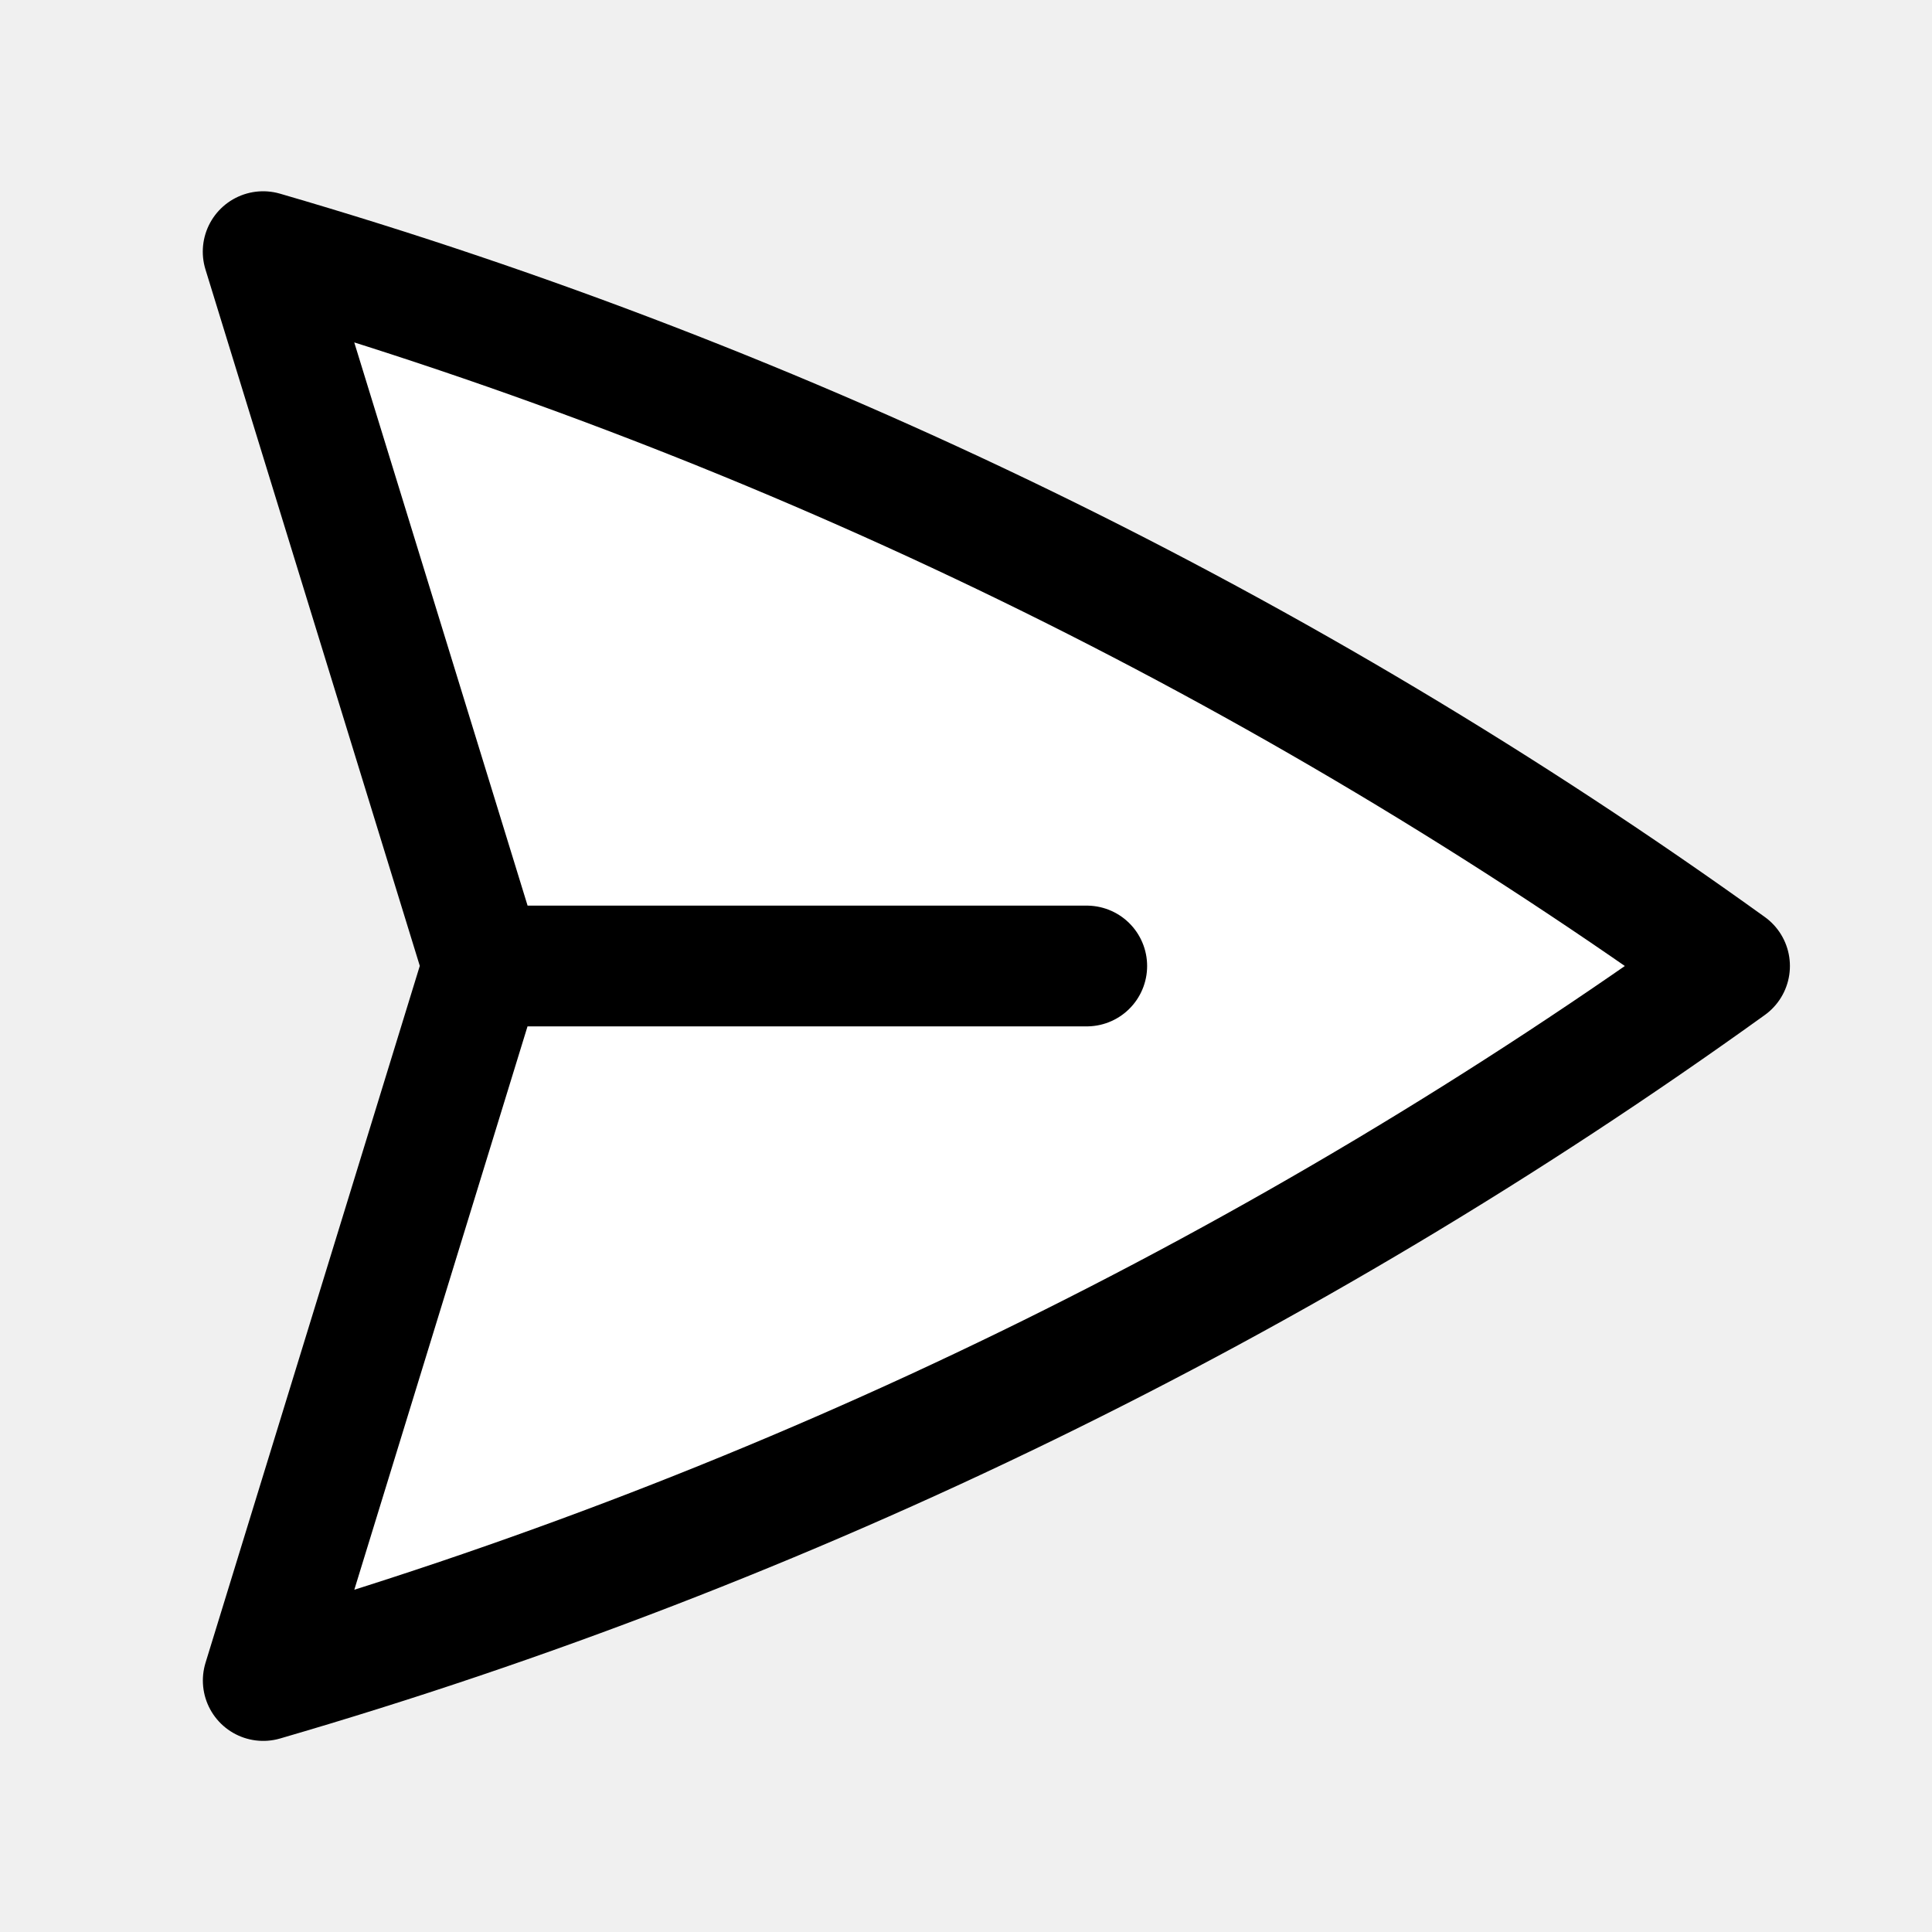
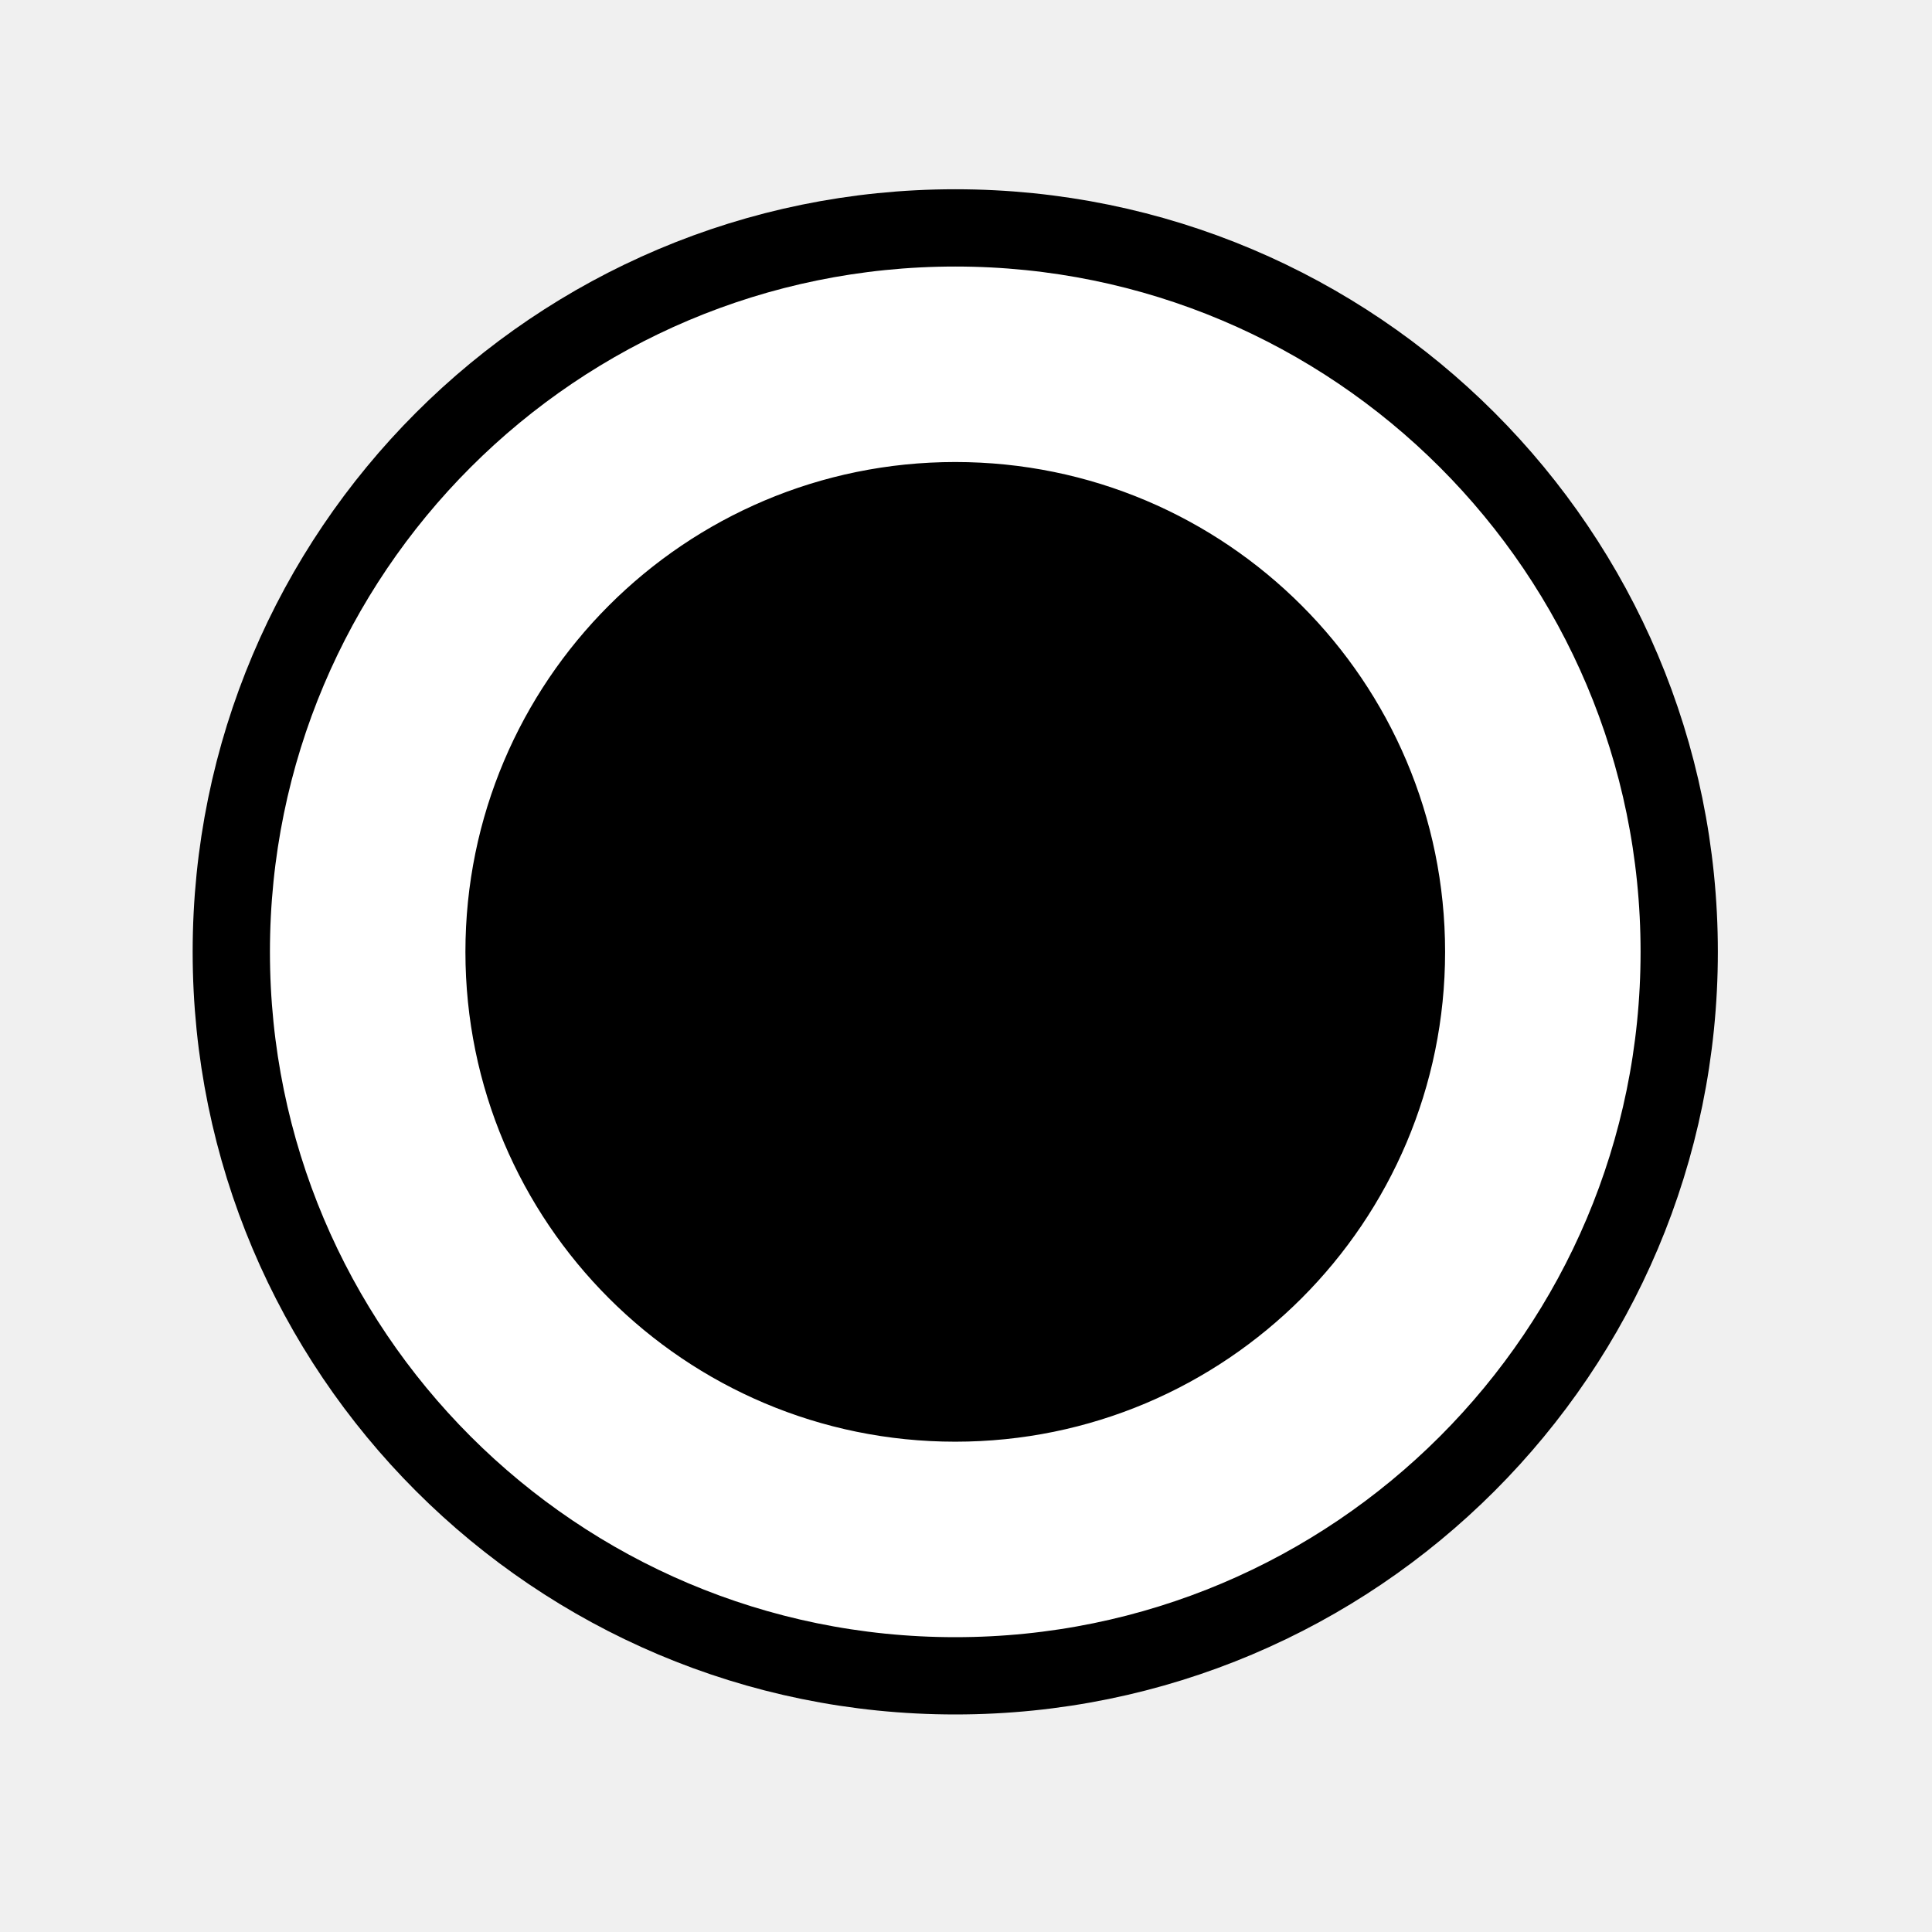
- <svg xmlns="http://www.w3.org/2000/svg" fill="#ffffff" viewBox="0 0 24 24" stroke-width="1.5" stroke="currentColor" class="w-6 h-6">
-   <path stroke-linecap="round" stroke-linejoin="round" d="M6 12L3.269 3.126A59.768 59.768 0 0121.485 12 59.77 59.77 0 013.27 20.876L5.999 12zm0 0h7.5" />
+ <svg xmlns="http://www.w3.org/2000/svg" width="25mm" height="25mm" viewBox="0 0 25 25" version="1.1" id="svg5">
+   <defs id="defs2" />
+   <g id="layer1">
+     <circle style="fill:#ffffff;stroke:#000000;stroke-width:1;stroke-linejoin:round;opacity:1;stroke-miterlimit:4;stroke-dasharray:none" id="path846" cx="12.361" cy="12.317" r="9.368" />
+     <circle style="fill:#000000;stroke:#000000;stroke-width:0.067;stroke-linejoin:round" id="circle928" cx="12.361" cy="12.317" r="6.305" />
+   </g>
</svg>
